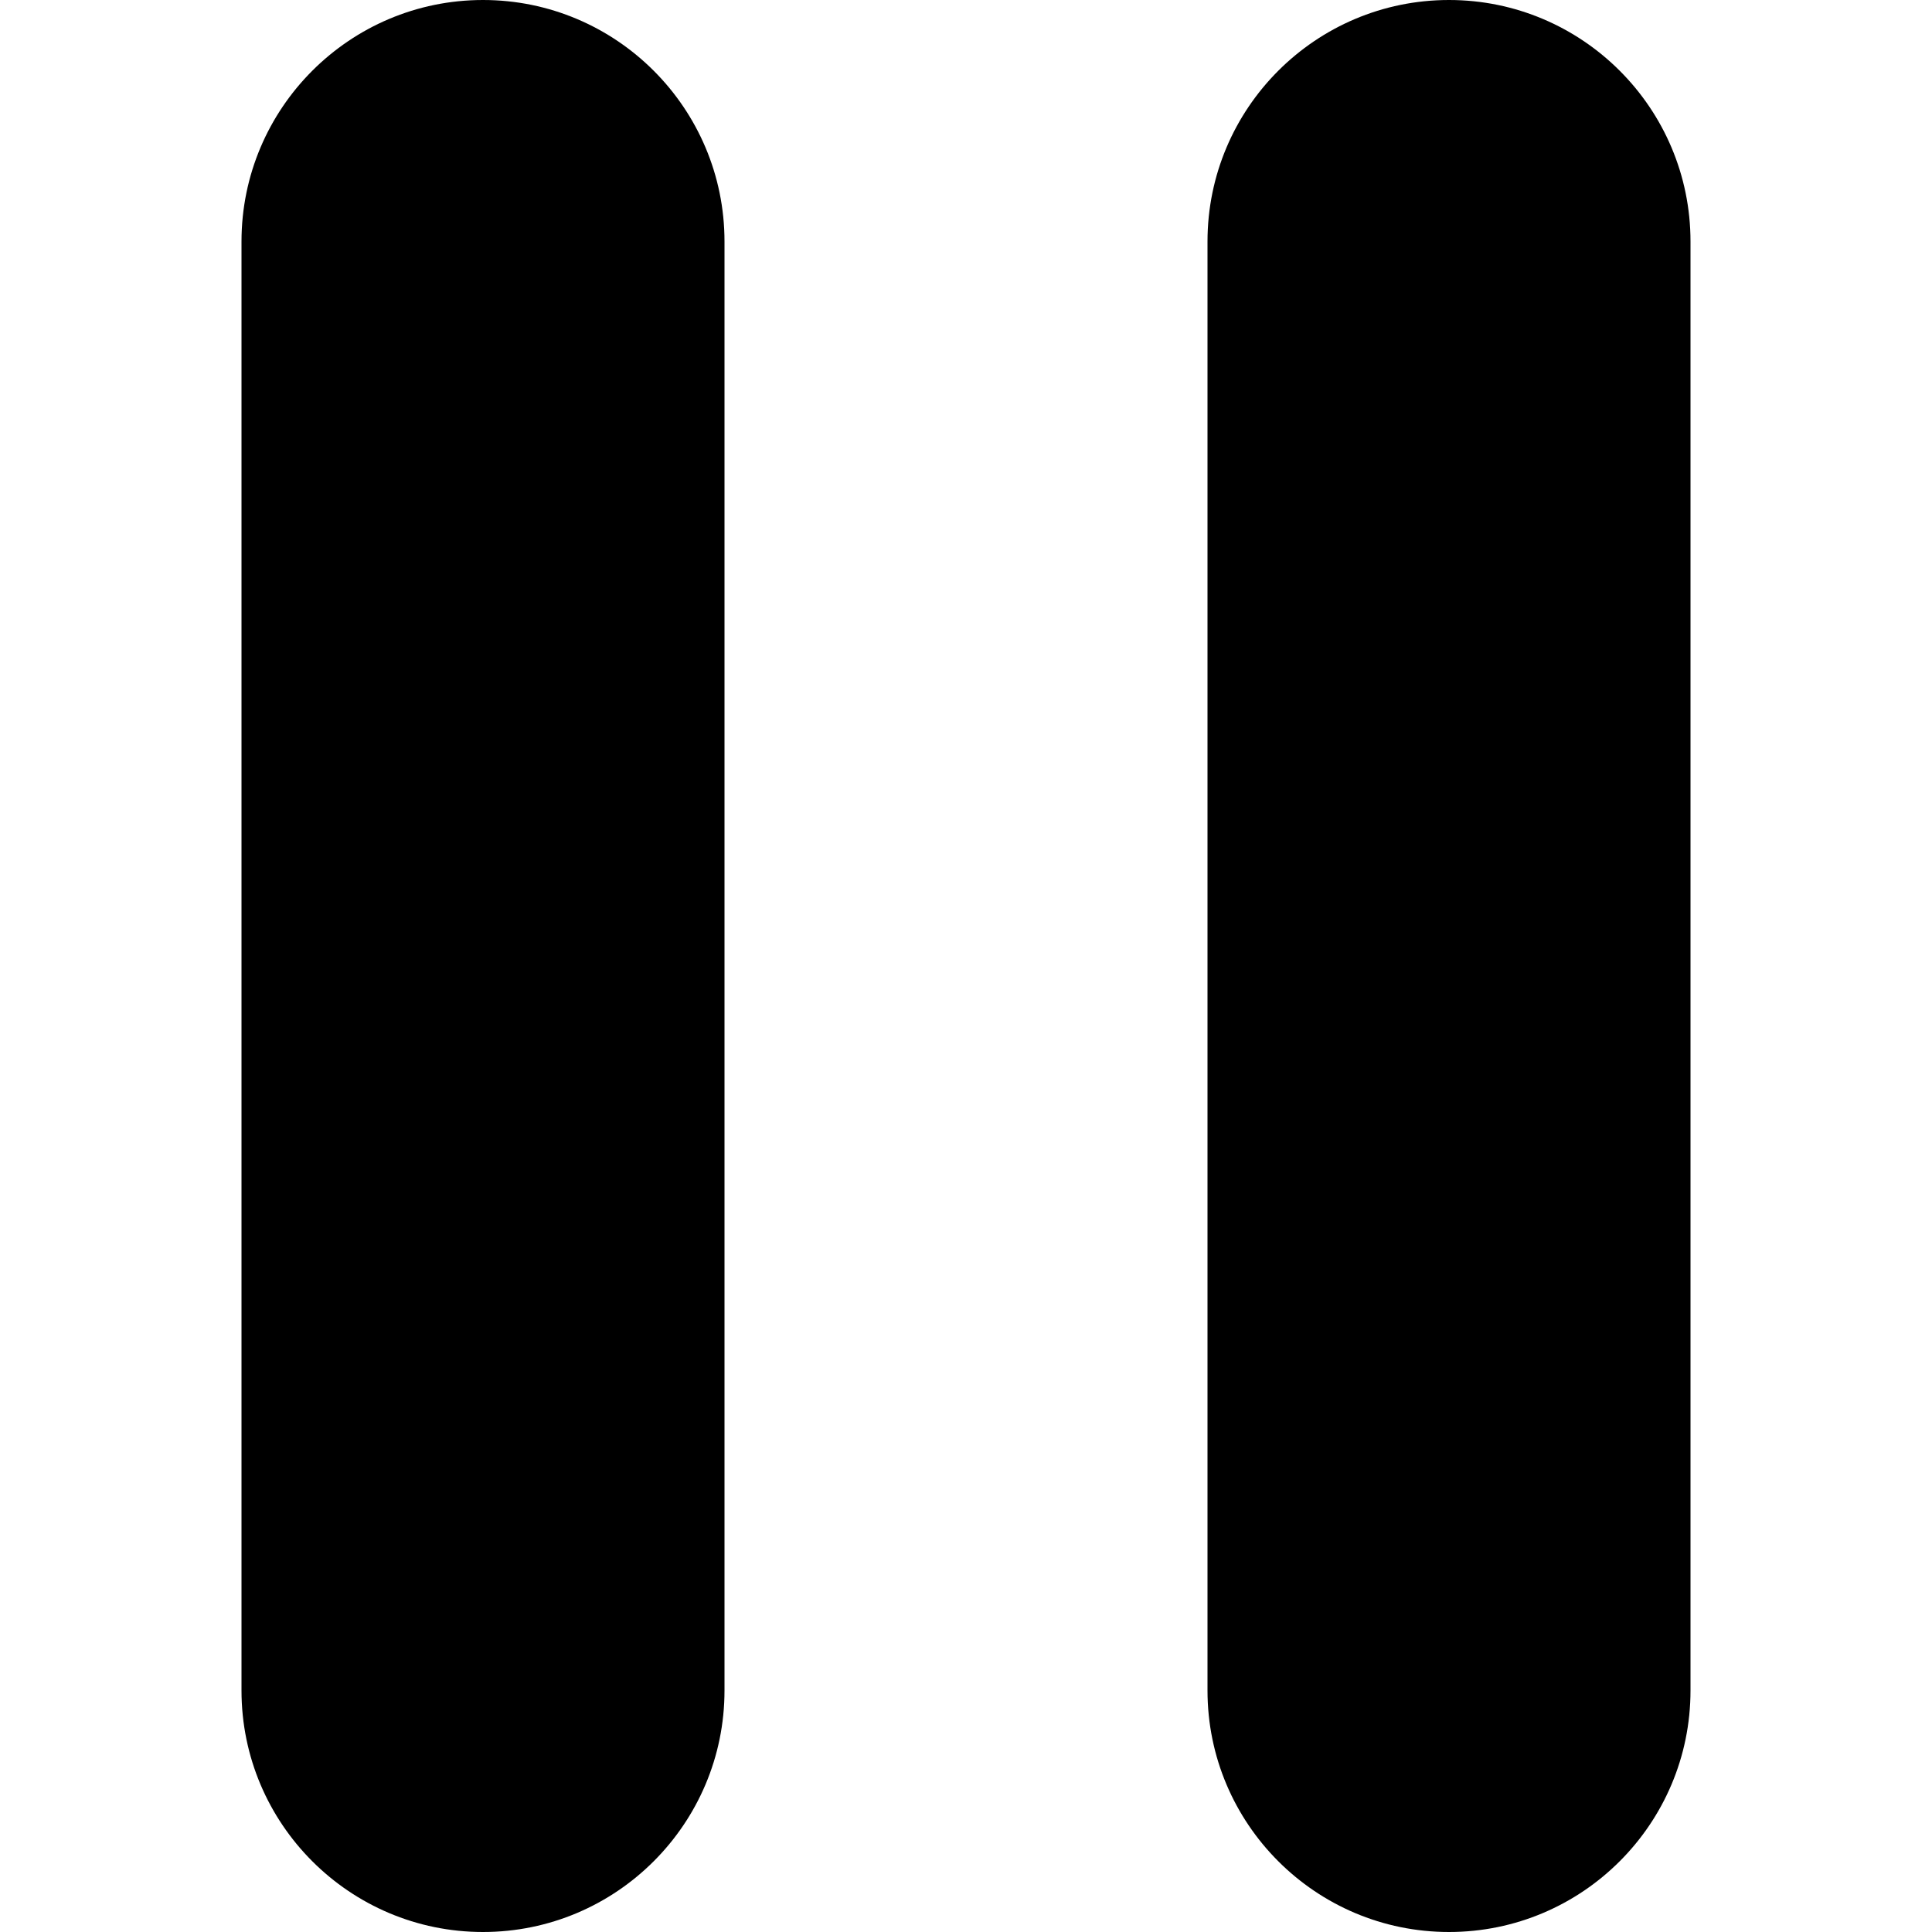
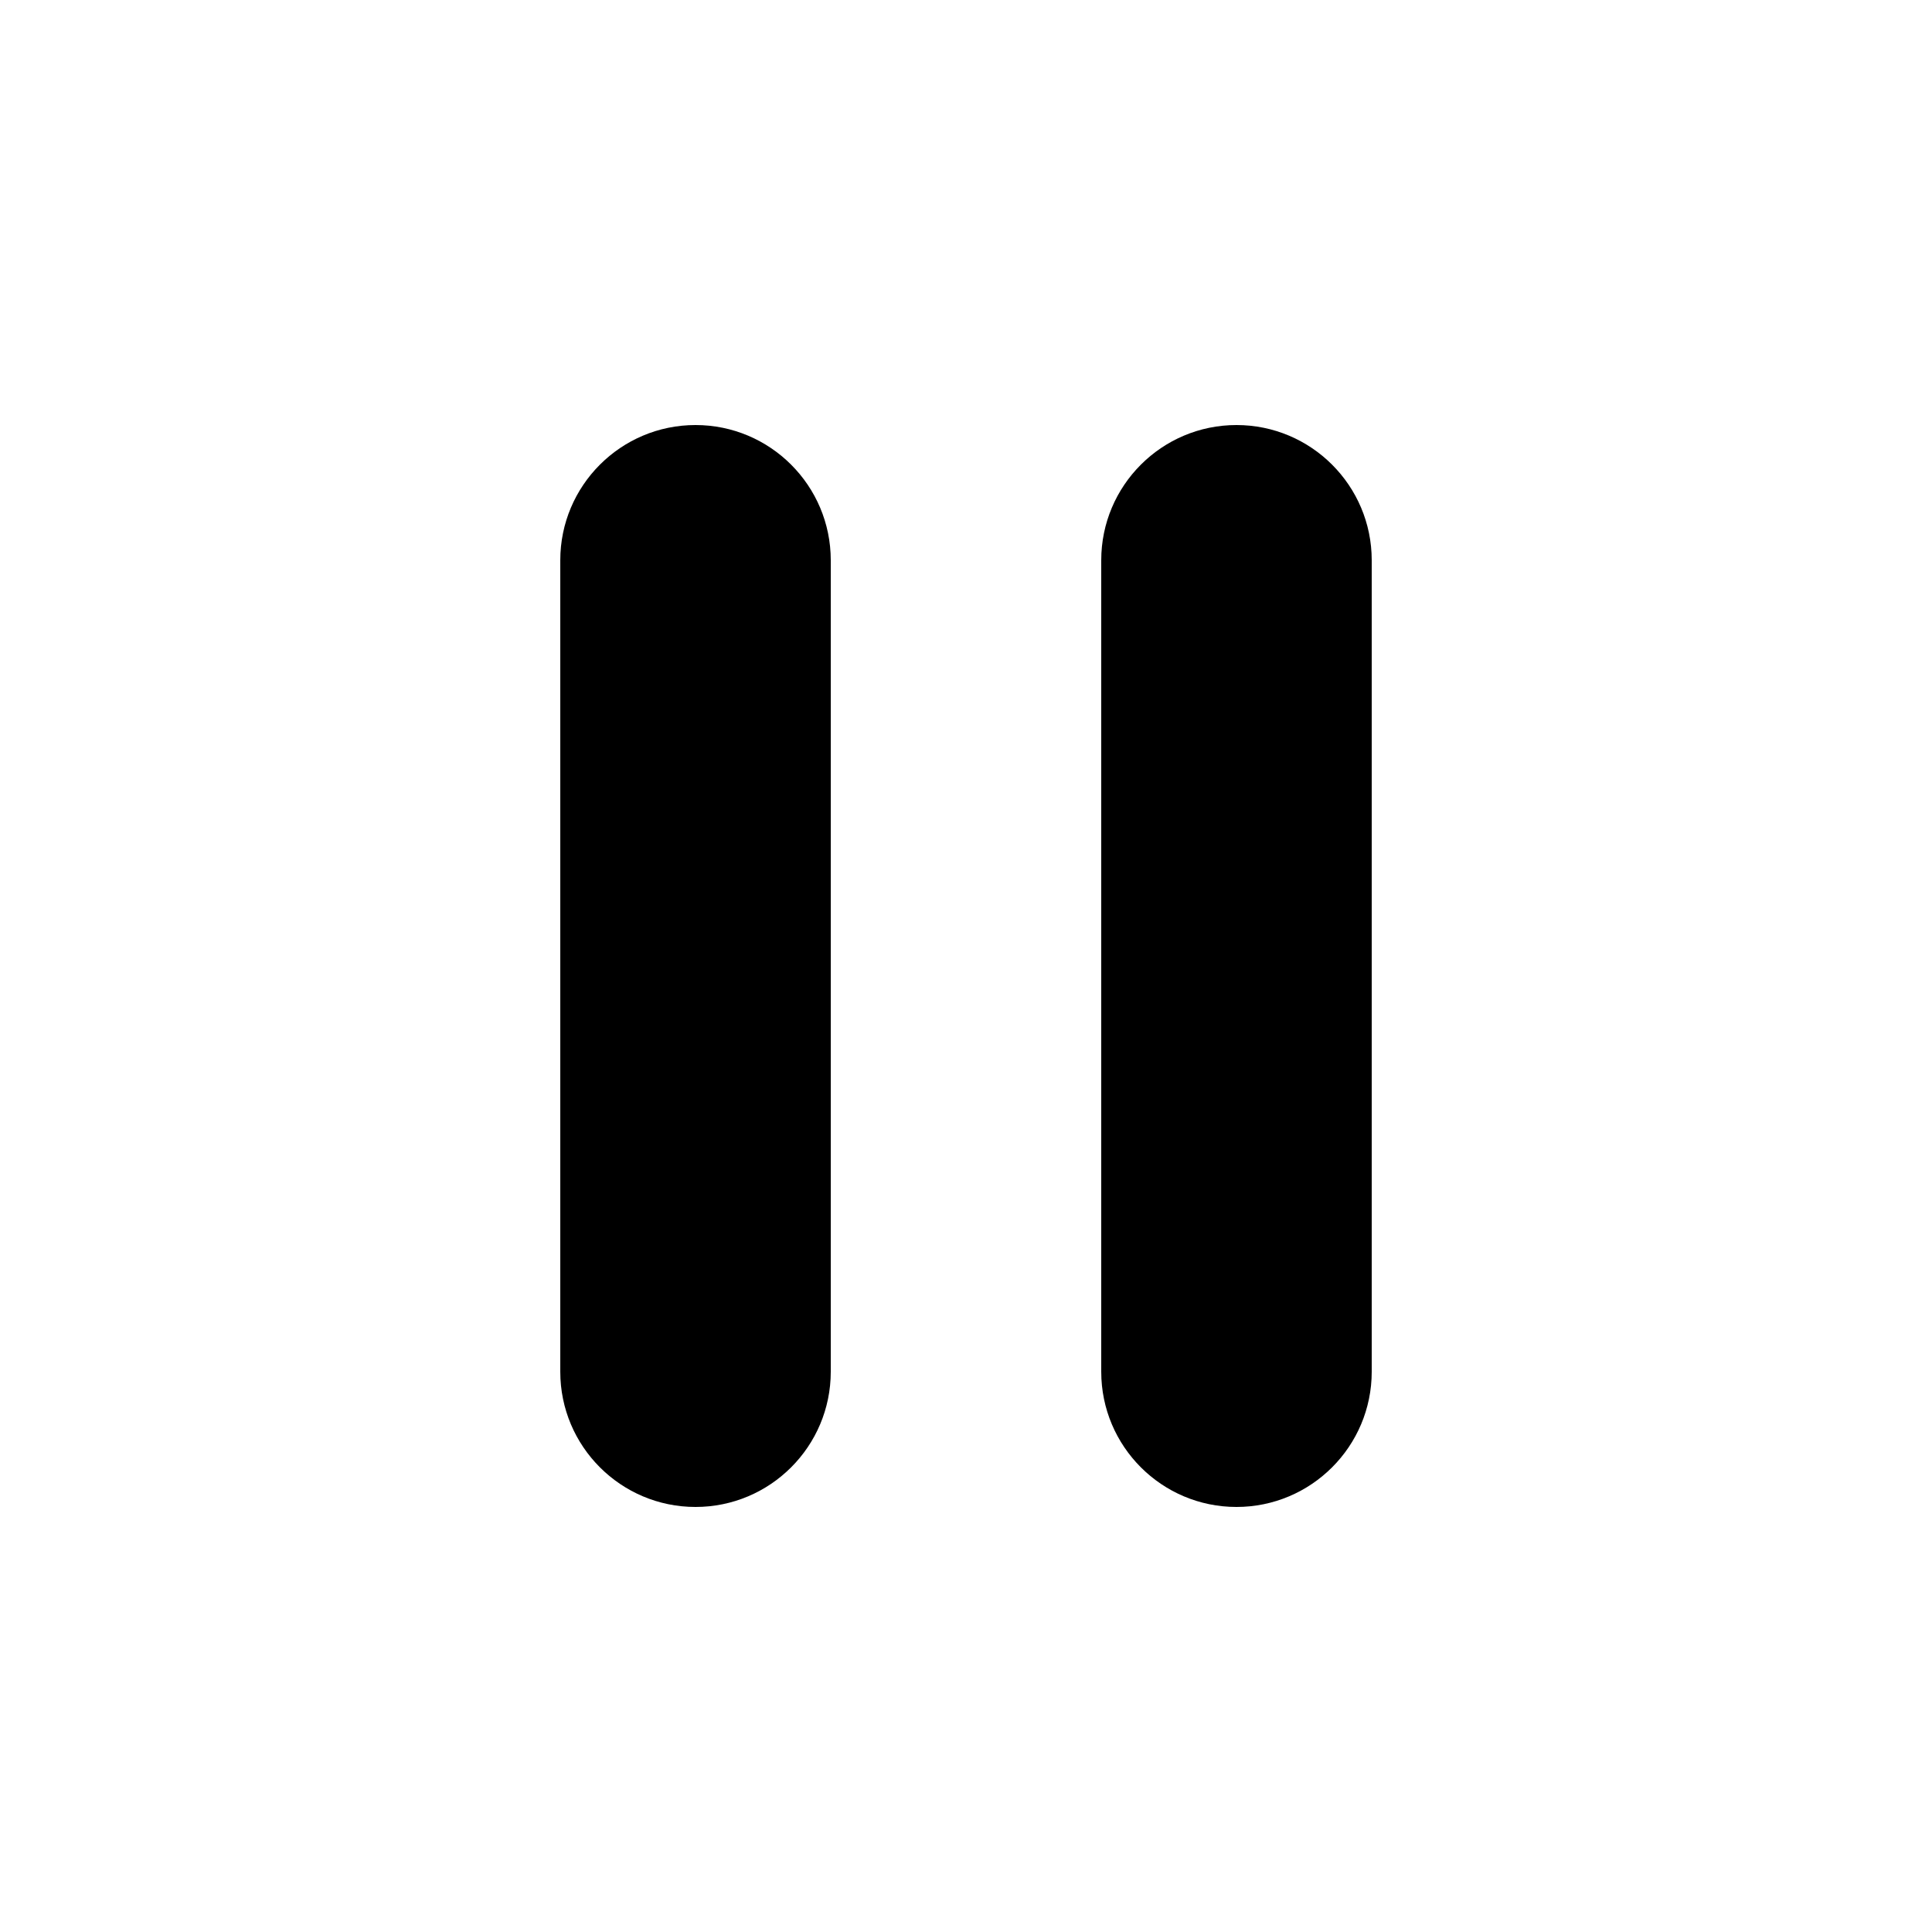
- <svg xmlns="http://www.w3.org/2000/svg" width="800px" height="800px" viewBox="-1 0 8 8" version="1.1">
-   <defs>
- 
- </defs>
-   <g id="Page-1" stroke="none" stroke-width="1" fill="none" fill-rule="evenodd">
-     <g id="Dribbble-Light-Preview" transform="translate(-227, -3765)" fill="#000000">
-       <g id="icons" transform="translate(56, 160)">
-         <path d="M172,3605 C171.448,3605 171,3605.448 171,3606 L171,3612 C171,3612.552 171.448,3613 172,3613 C172.552,3613 173,3612.552 173,3612 L173,3606 C173,3605.448 172.552,3605 172,3605 M177,3606 L177,3612 C177,3612.552 176.552,3613 176,3613 C175.448,3613 175,3612.552 175,3612 L175,3606 C175,3605.448 175.448,3605 176,3605 C176.552,3605 177,3605.448 177,3606" id="pause-[#1006]">
- 
- </path>
-       </g>
-     </g>
-   </g>
+ <svg xmlns="http://www.w3.org/2000/svg" width="500" height="500" viewBox="0 0 500 500" fill="none">
+   <path fill-rule="evenodd" clip-rule="evenodd" d="M180 110C160.68 110 145 125.68 145 145V355C145 374.32 160.68 390 180 390C199.32 390 215 374.32 215 355V145C215 125.68 199.32 110 180 110ZM355 145V355C355 374.32 339.32 390 320 390C300.68 390 285 374.32 285 355V145C285 125.68 300.68 110 320 110C339.32 110 355 125.68 355 145Z" fill="black" />
</svg>
